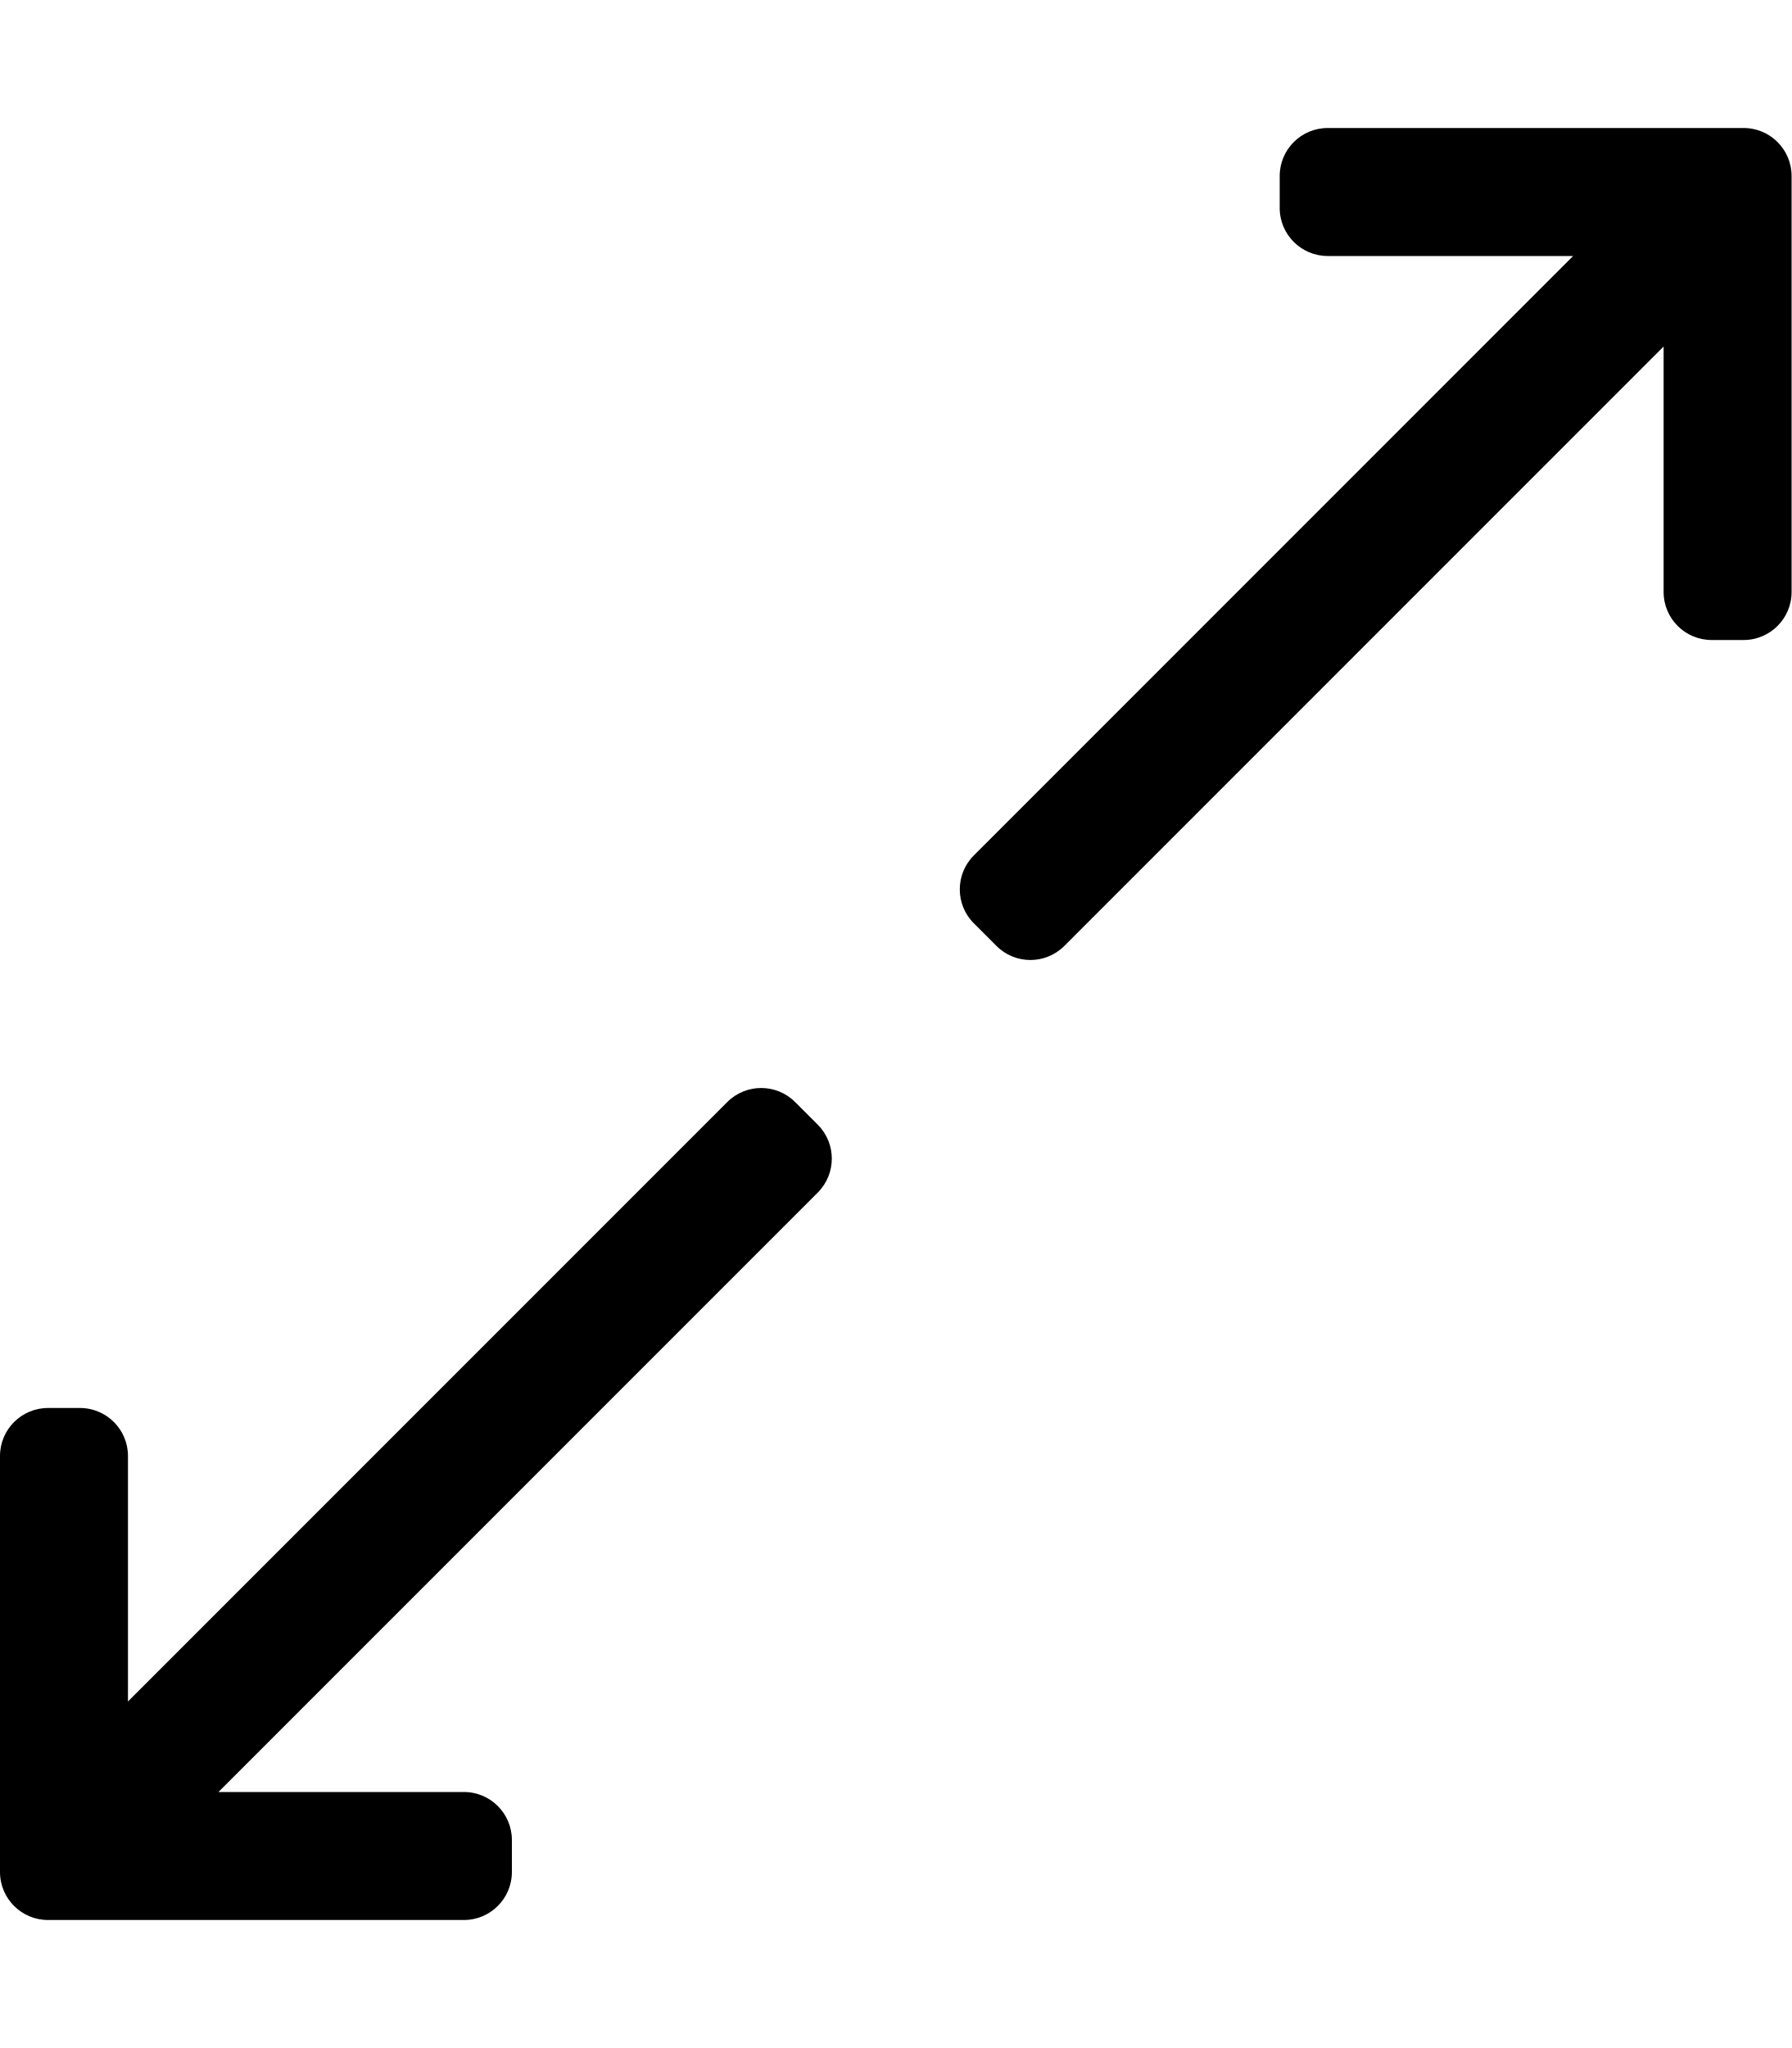
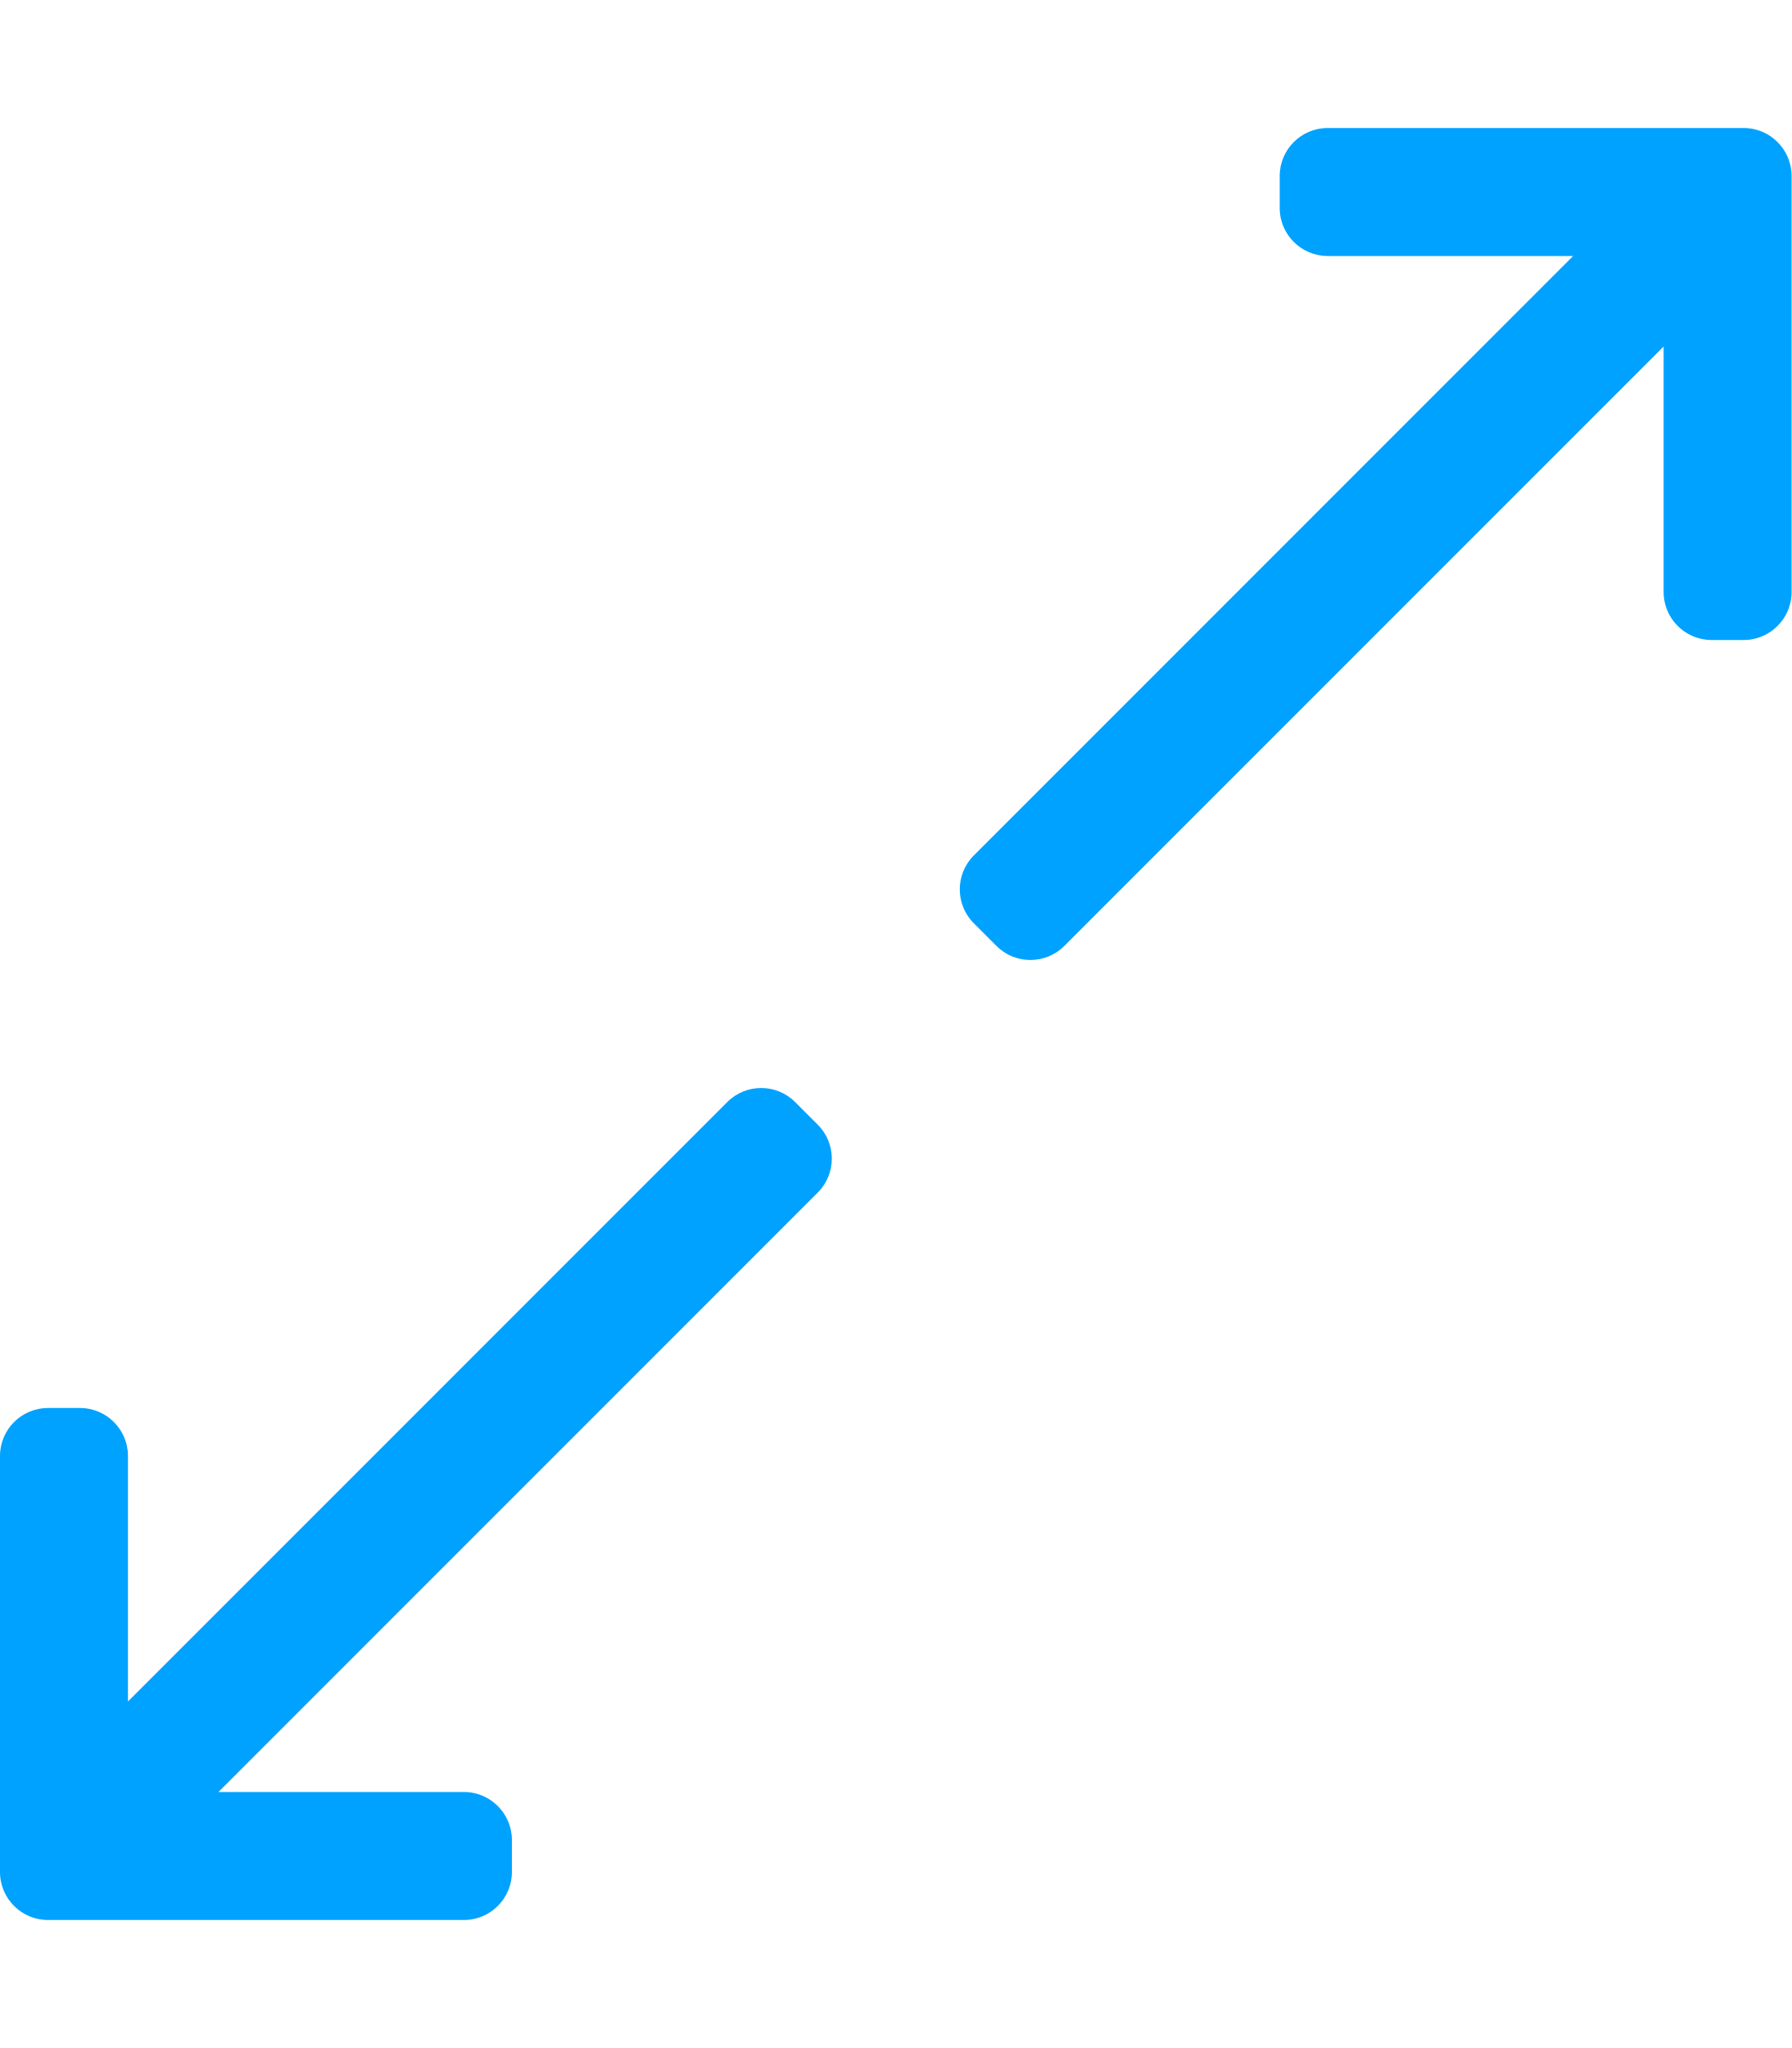
<svg xmlns="http://www.w3.org/2000/svg" aria-hidden="true" focusable="false" data-prefix="fal" data-icon="expand-alt" class="svg-inline--fa fa-expand-alt fa-w-14" role="img" viewBox="0 0 448 512">
-   <path fill="currentColor" d="M198.829 275.515l5.656 5.656c4.686 4.686 4.686 12.284 0 16.971L54.627 448H116c6.627 0 12 5.373 12 12v8c0 6.627-5.373 12-12 12H12c-6.627 0-12-5.373-12-12V364c0-6.627 5.373-12 12-12h8c6.627 0 12 5.373 12 12v61.373l149.858-149.858c4.687-4.687 12.285-4.687 16.971 0zM436 32H332c-6.627 0-12 5.373-12 12v8c0 6.627 5.373 12 12 12h61.373L243.515 213.858c-4.686 4.686-4.686 12.284 0 16.971l5.656 5.656c4.686 4.686 12.284 4.686 16.971 0L416 86.627V148c0 6.627 5.373 12 12 12h8c6.627 0 12-5.373 12-12V44c0-6.627-5.373-12-12-12z" />
+   <path fill="#00A2FF" d="M198.829 275.515l5.656 5.656c4.686 4.686 4.686 12.284 0 16.971L54.627 448H116c6.627 0 12 5.373 12 12v8c0 6.627-5.373 12-12 12H12c-6.627 0-12-5.373-12-12V364c0-6.627 5.373-12 12-12h8c6.627 0 12 5.373 12 12v61.373l149.858-149.858c4.687-4.687 12.285-4.687 16.971 0zM436 32H332c-6.627 0-12 5.373-12 12v8c0 6.627 5.373 12 12 12h61.373L243.515 213.858c-4.686 4.686-4.686 12.284 0 16.971l5.656 5.656c4.686 4.686 12.284 4.686 16.971 0L416 86.627V148c0 6.627 5.373 12 12 12h8c6.627 0 12-5.373 12-12V44c0-6.627-5.373-12-12-12z" />
</svg>
